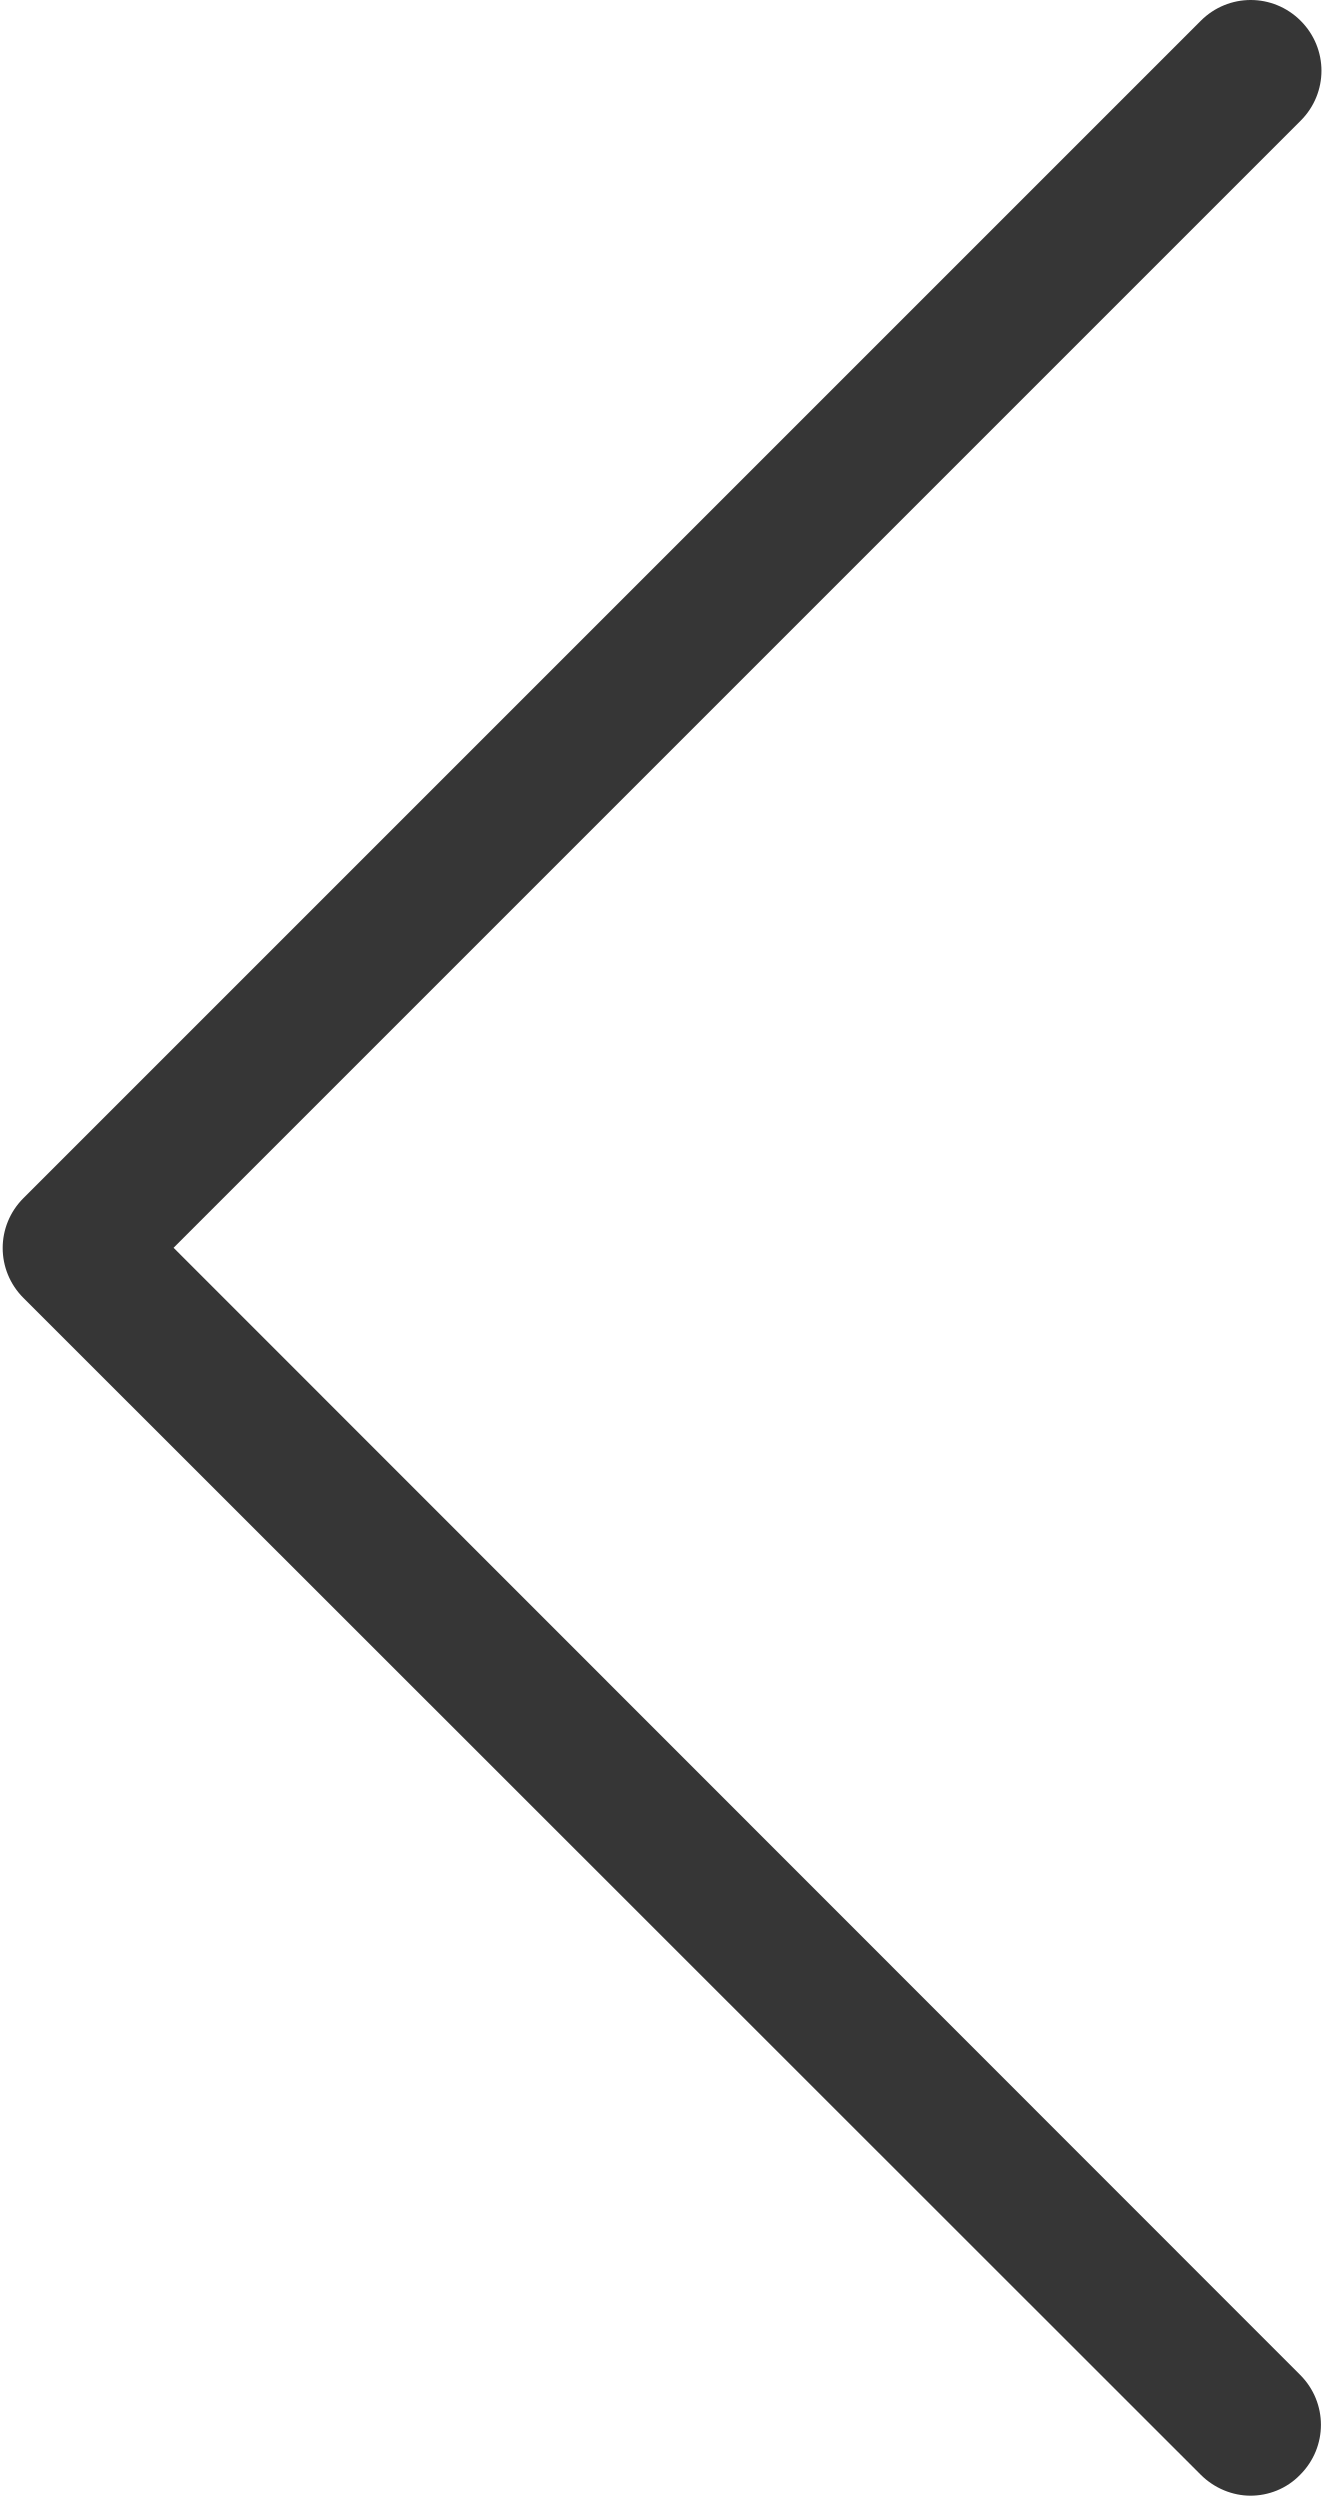
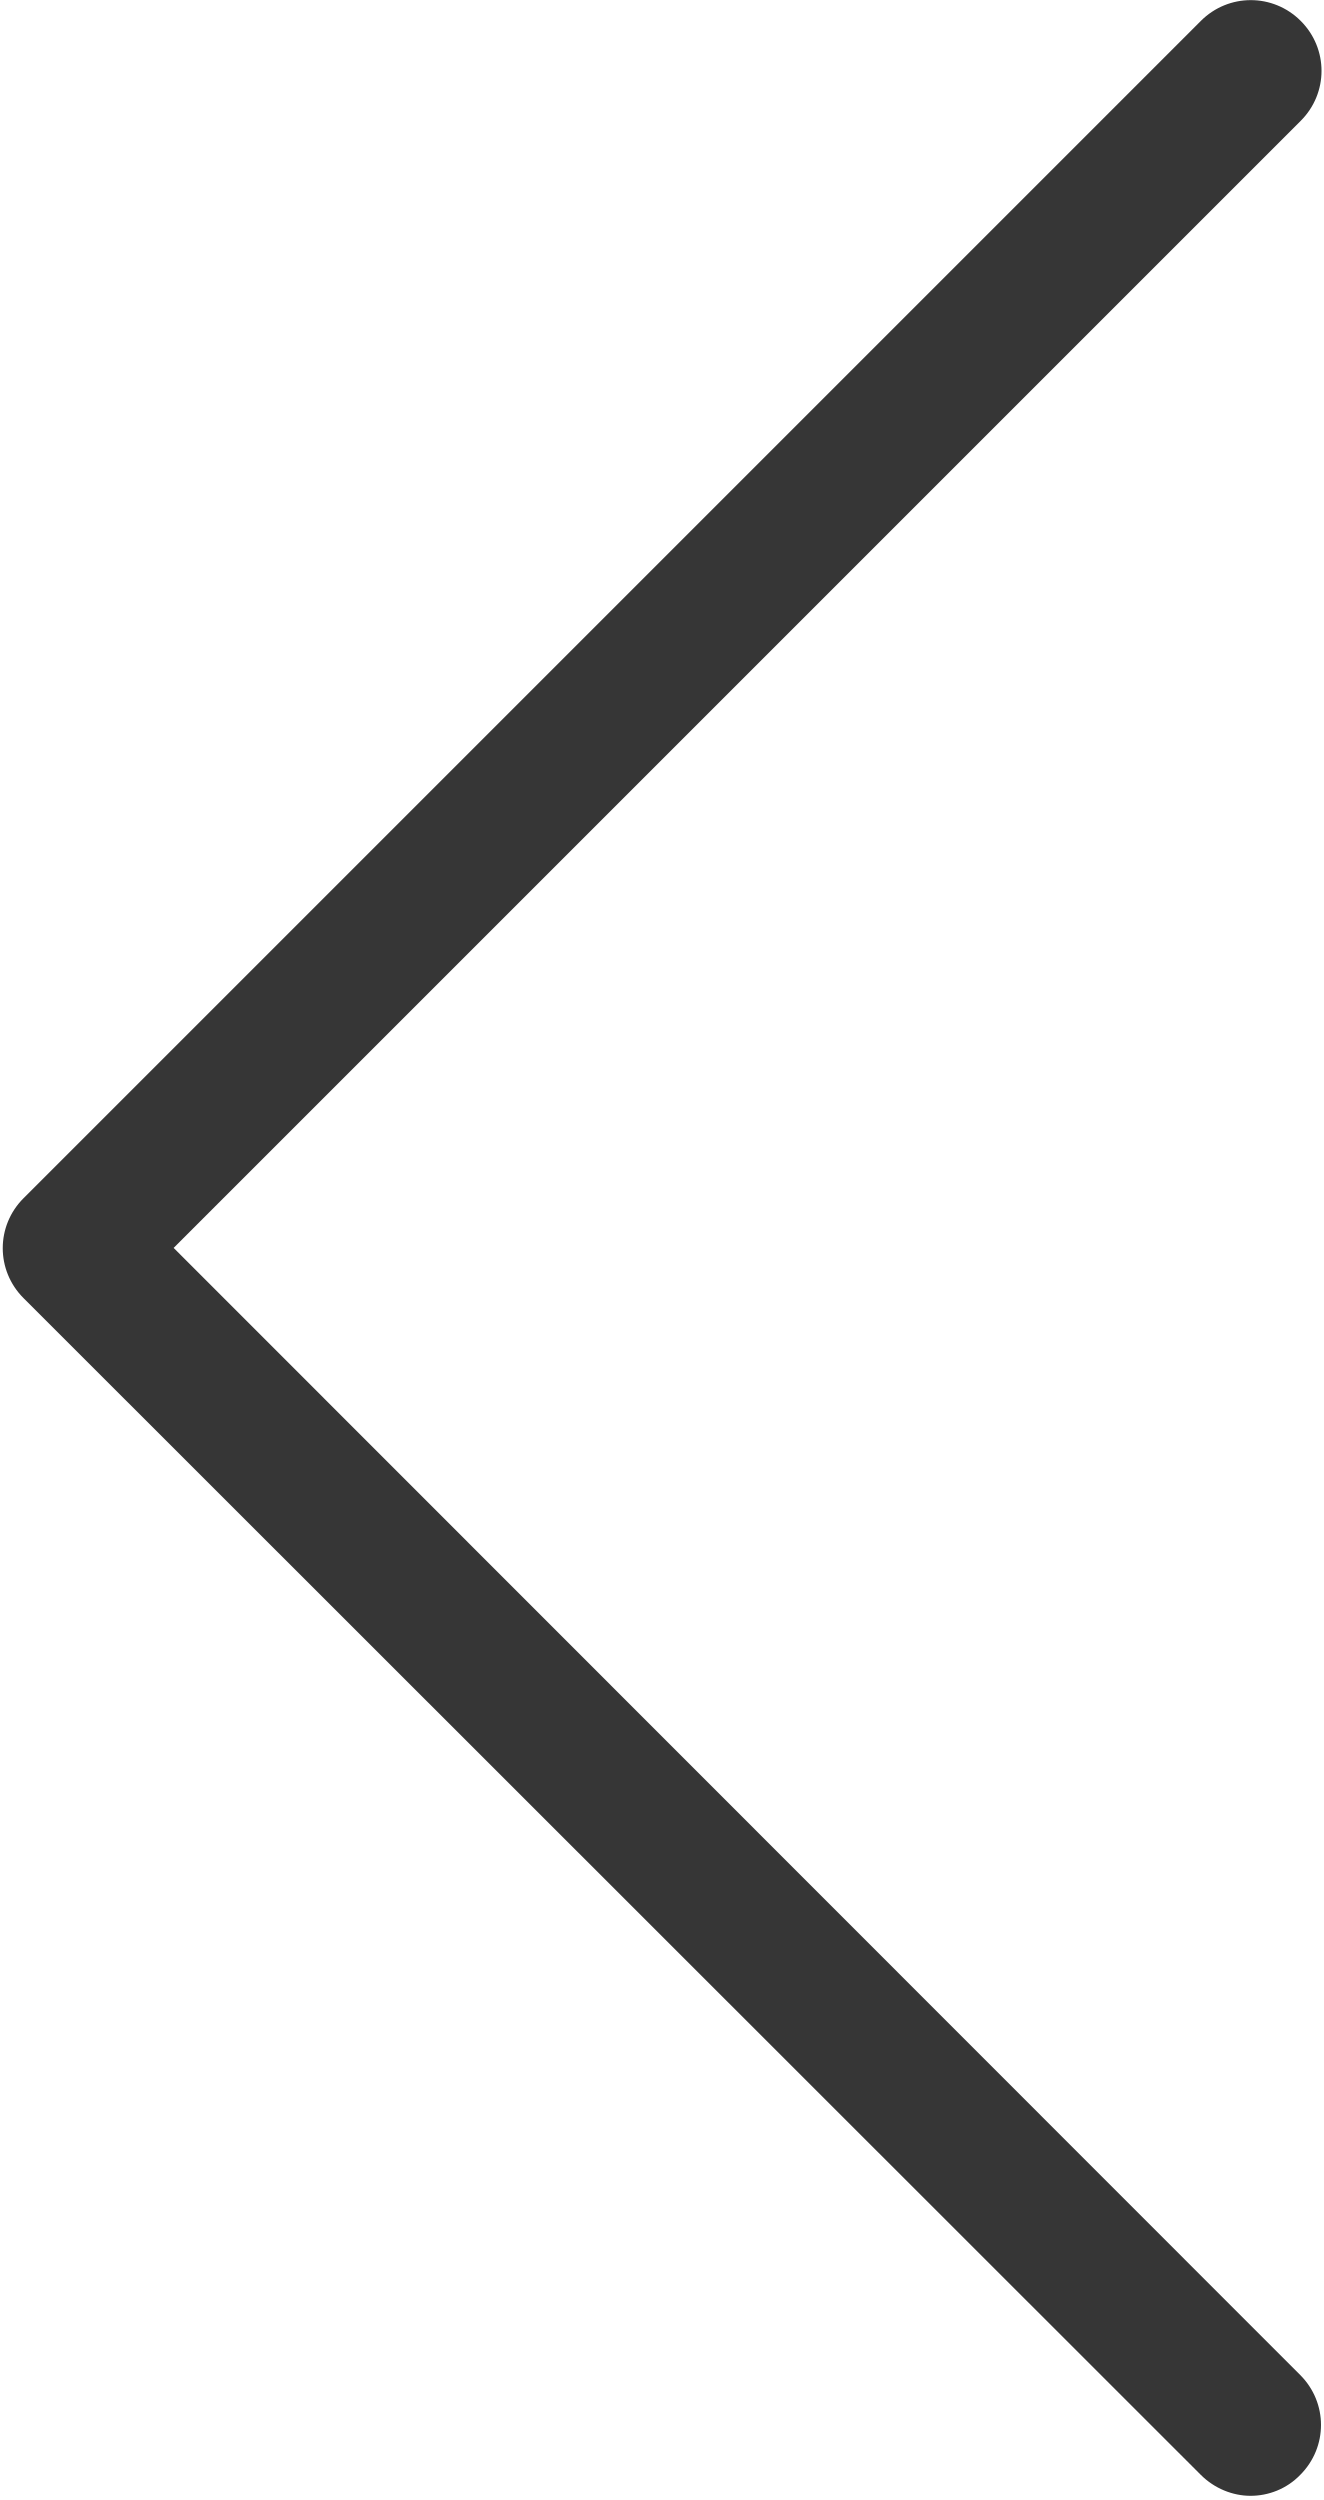
- <svg xmlns="http://www.w3.org/2000/svg" width="253px" height="478px" viewBox="0 0 253 478" version="1.1">
-   <defs />
-   <g id="Page-1" stroke="none" stroke-width="1" fill="none" fill-rule="evenodd">
-     <path d="M33.188,238.575 L248.688,23.075 C253.988,17.775 253.988,9.275 248.688,3.975 C243.388,-1.325 234.888,-1.325 229.588,3.975 L4.488,229.075 C-0.812,234.375 -0.812,242.875 4.488,248.175 L229.588,473.175 C232.188,475.775 235.688,477.175 239.088,477.175 C242.488,477.175 245.988,475.875 248.588,473.175 C253.888,467.875 253.888,459.375 248.588,454.075 L33.188,238.575 Z" id="Shape" fill="#363636" fill-rule="nonzero" />
+ <svg xmlns="http://www.w3.org/2000/svg" width="253" height="478" viewBox="0 0 253 478">
+   <g fill="none">
+     <path d="M33.2 238.6L248.7 23.1C254 17.8 254 9.3 248.7 4 243.4-1.3 234.9-1.3 229.6 4L4.5 229.1C-0.8 234.4-0.8 242.9 4.5 248.2L229.6 473.2C232.2 475.8 235.7 477.2 239.1 477.2 242.5 477.2 246 475.9 248.6 473.2 253.9 467.9 253.9 459.4 248.6 454.1L33.2 238.6Z" fill="#363636" />
  </g>
</svg>
